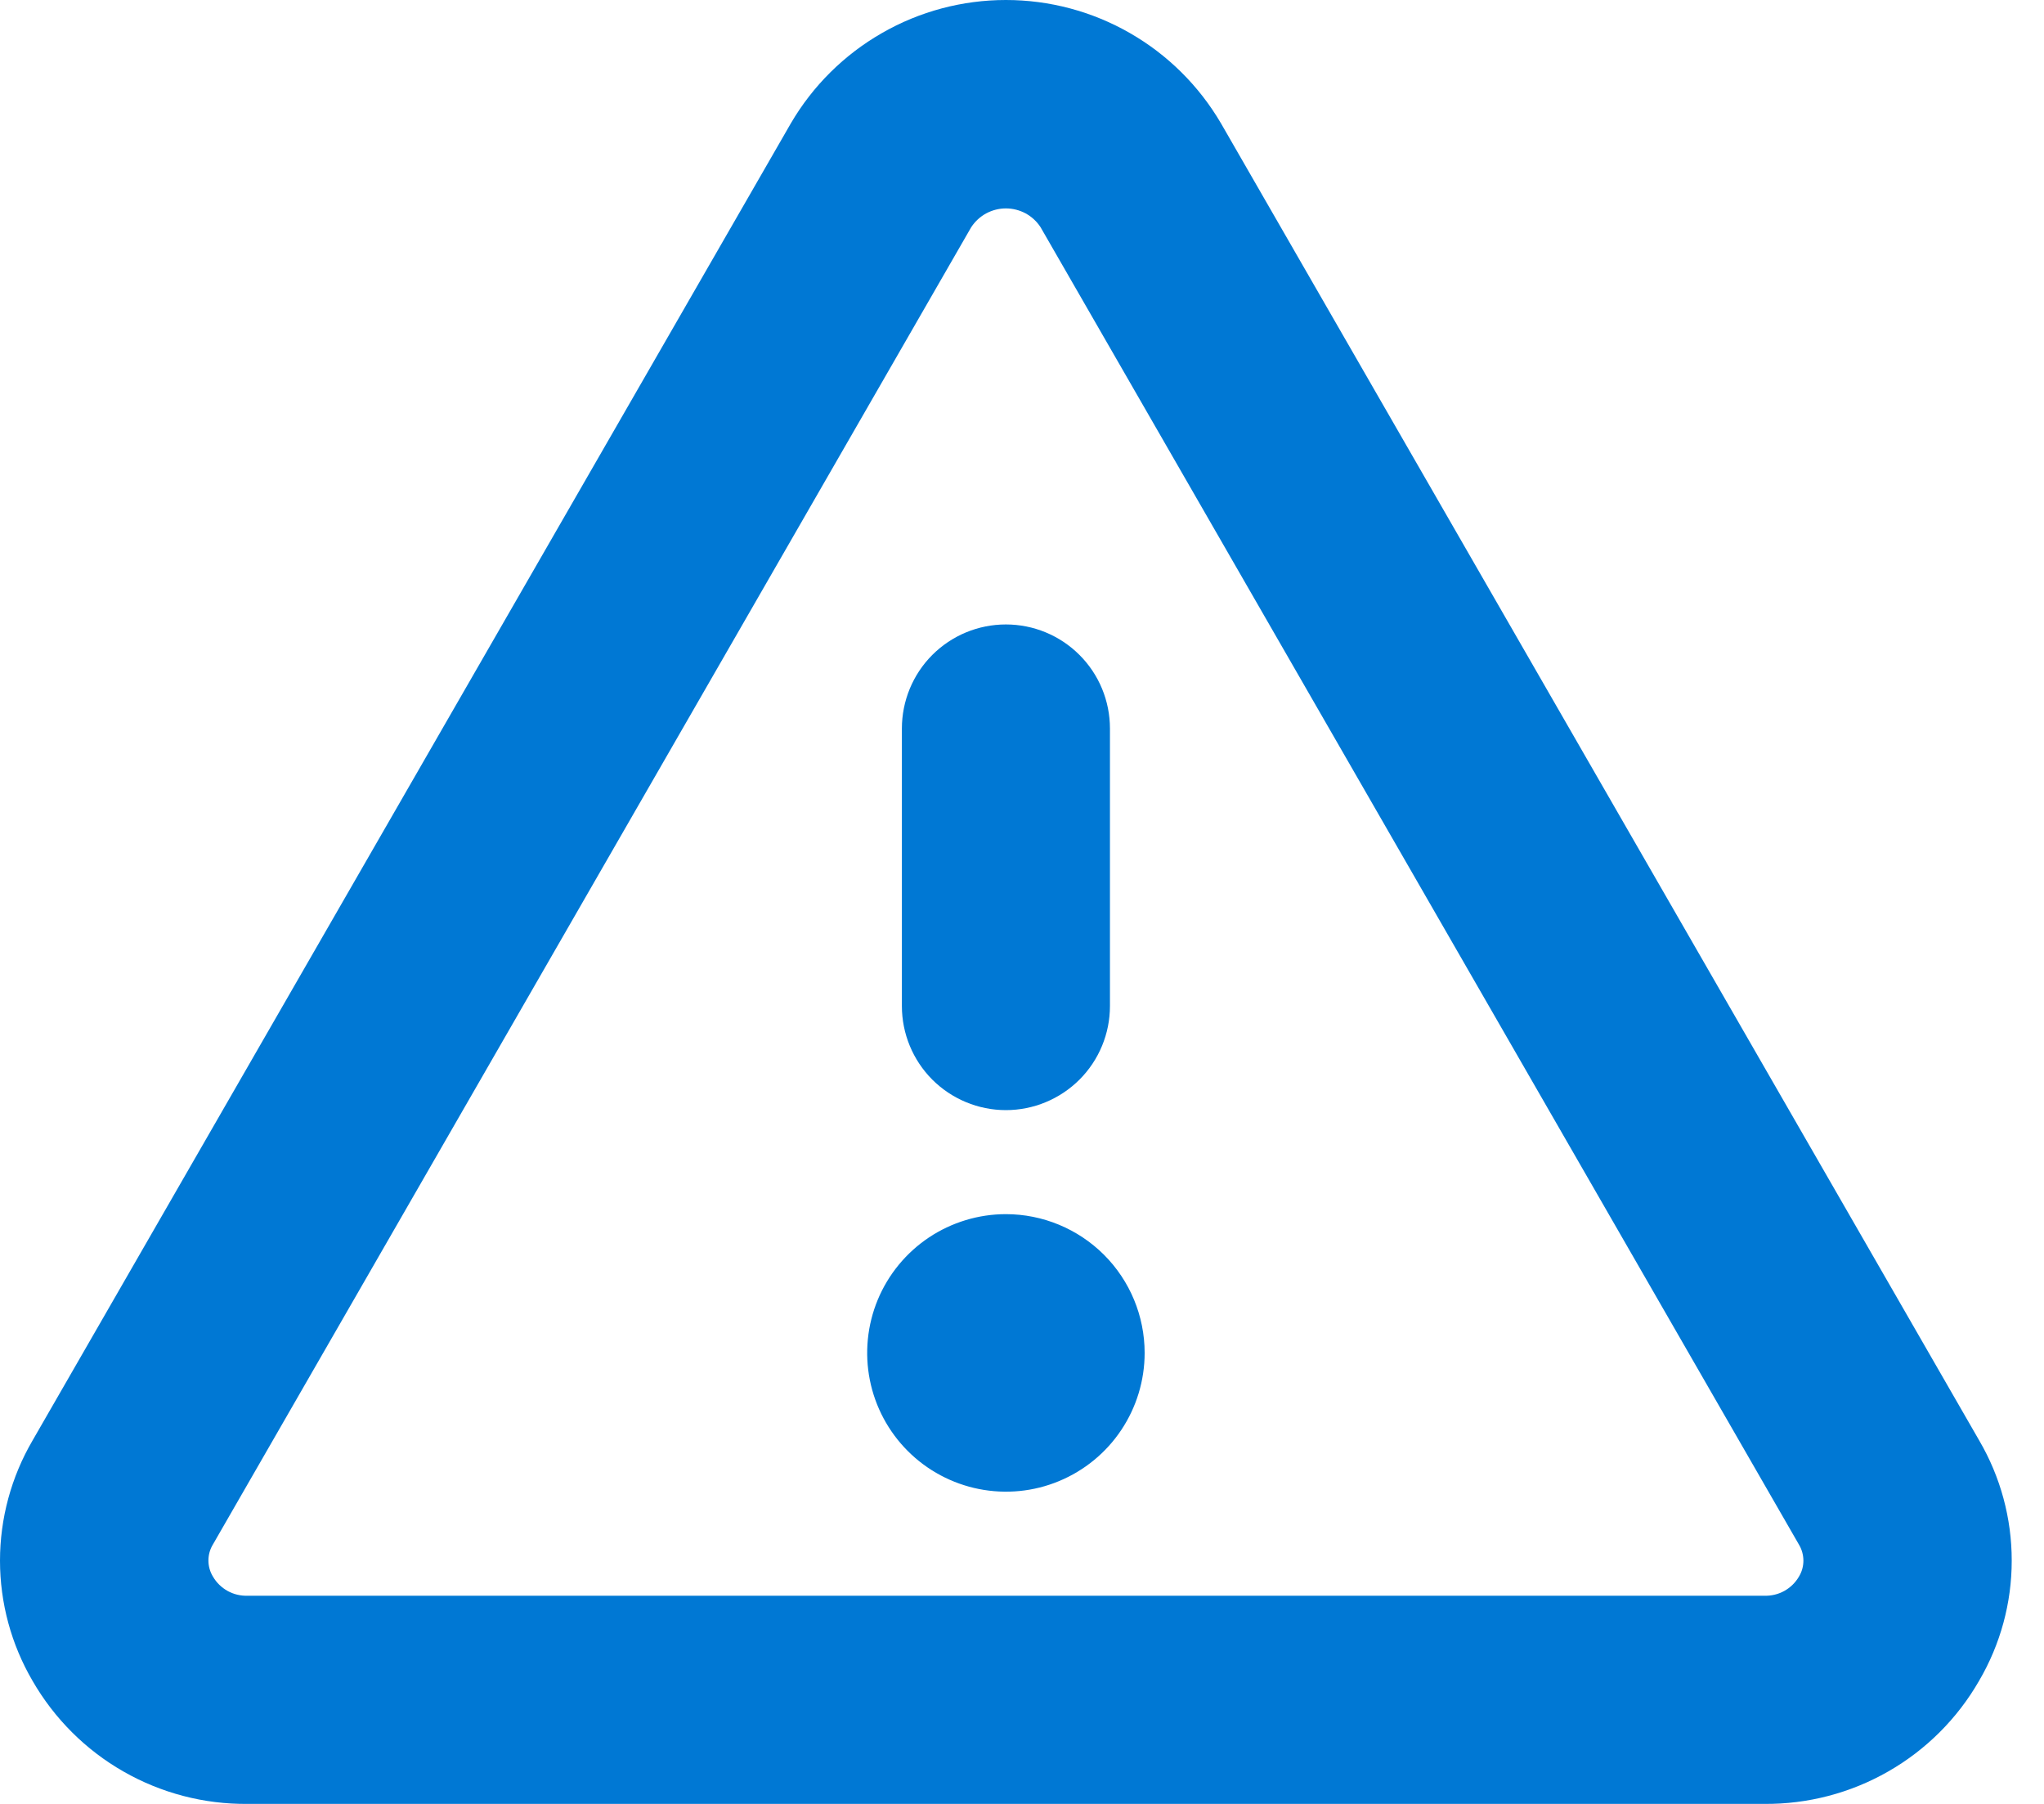
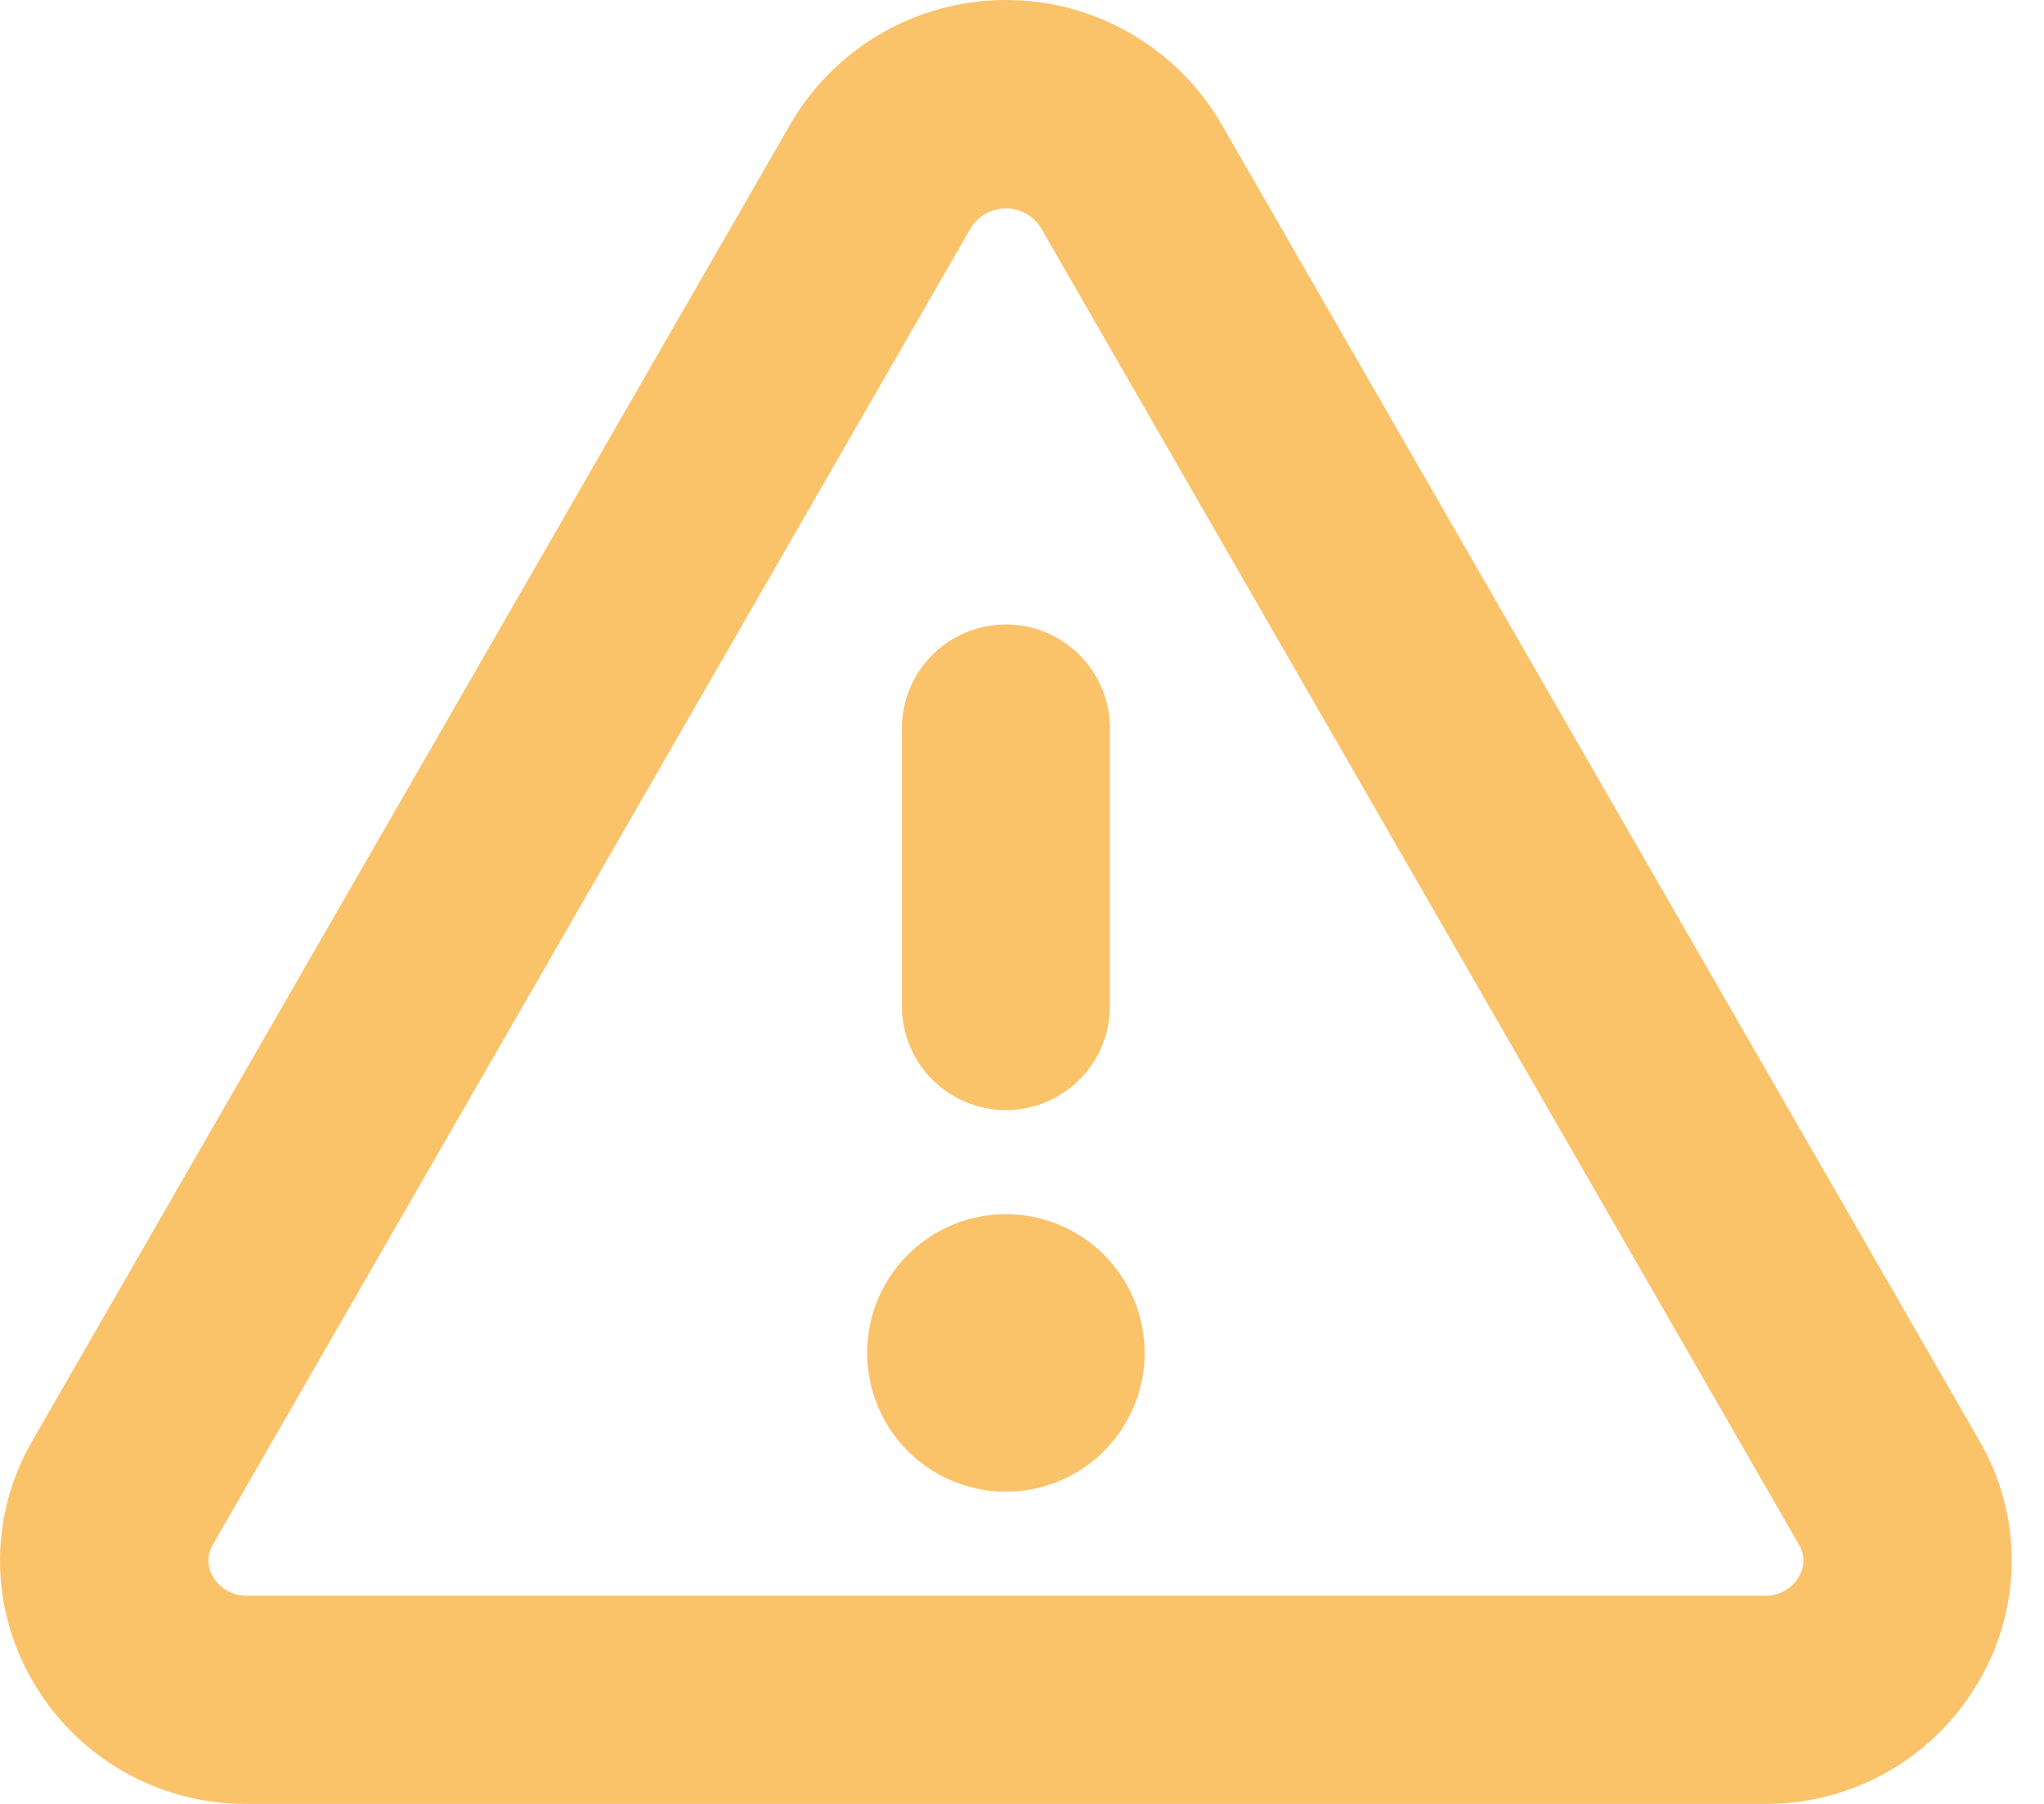
<svg xmlns="http://www.w3.org/2000/svg" width="34" height="30" viewBox="0 0 34 30" fill="none">
-   <path d="M32.923 23.957L20.311 2.053C19.945 1.428 19.423 0.91 18.795 0.55C18.167 0.189 17.456 0 16.732 0C16.009 0 15.297 0.189 14.67 0.55C14.042 0.91 13.519 1.428 13.154 2.053L0.541 23.957C0.187 24.563 0 25.253 0 25.955C0 26.657 0.187 27.347 0.541 27.953C0.903 28.581 1.424 29.102 2.053 29.461C2.682 29.821 3.395 30.007 4.12 30H29.345C30.069 30.006 30.782 29.82 31.41 29.46C32.038 29.101 32.559 28.581 32.92 27.953C33.275 27.347 33.463 26.658 33.463 25.955C33.464 25.253 33.277 24.563 32.923 23.957ZM29.923 26.221C29.865 26.321 29.78 26.403 29.679 26.459C29.577 26.515 29.462 26.542 29.346 26.538H4.12C4.004 26.542 3.889 26.515 3.787 26.459C3.686 26.403 3.601 26.321 3.543 26.221C3.493 26.14 3.467 26.047 3.467 25.952C3.467 25.857 3.493 25.764 3.543 25.683L16.155 3.779C16.218 3.683 16.303 3.604 16.404 3.549C16.505 3.495 16.618 3.466 16.732 3.466C16.847 3.466 16.96 3.495 17.061 3.549C17.161 3.604 17.247 3.683 17.309 3.779L29.921 25.683C29.971 25.764 29.997 25.857 29.998 25.952C29.998 26.047 29.973 26.14 29.923 26.221ZM15.002 16.731V12.116C15.002 11.657 15.184 11.216 15.508 10.892C15.833 10.567 16.273 10.385 16.732 10.385C17.191 10.385 17.631 10.567 17.956 10.892C18.281 11.216 18.463 11.657 18.463 12.116V16.731C18.463 17.19 18.281 17.63 17.956 17.955C17.631 18.279 17.191 18.462 16.732 18.462C16.273 18.462 15.833 18.279 15.508 17.955C15.184 17.63 15.002 17.19 15.002 16.731ZM19.04 22.5C19.04 22.956 18.905 23.402 18.651 23.782C18.398 24.162 18.037 24.457 17.615 24.632C17.194 24.807 16.73 24.852 16.282 24.763C15.835 24.674 15.423 24.454 15.101 24.132C14.778 23.809 14.558 23.398 14.469 22.95C14.38 22.503 14.426 22.038 14.6 21.617C14.775 21.195 15.071 20.835 15.45 20.581C15.83 20.328 16.276 20.192 16.732 20.192C17.344 20.192 17.931 20.436 18.364 20.868C18.797 21.301 19.04 21.888 19.04 22.5Z" fill="#0078D4" />
+   <path d="M32.923 23.957L20.311 2.053C19.945 1.428 19.423 0.91 18.795 0.55C18.167 0.189 17.456 0 16.732 0C16.009 0 15.297 0.189 14.67 0.55C14.042 0.91 13.519 1.428 13.154 2.053L0.541 23.957C0.187 24.563 0 25.253 0 25.955C0 26.657 0.187 27.347 0.541 27.953C0.903 28.581 1.424 29.102 2.053 29.461C2.682 29.821 3.395 30.007 4.12 30H29.345C30.069 30.006 30.782 29.82 31.41 29.46C32.038 29.101 32.559 28.581 32.92 27.953C33.275 27.347 33.463 26.658 33.463 25.955C33.464 25.253 33.277 24.563 32.923 23.957ZM29.923 26.221C29.865 26.321 29.78 26.403 29.679 26.459C29.577 26.515 29.462 26.542 29.346 26.538H4.12C4.004 26.542 3.889 26.515 3.787 26.459C3.686 26.403 3.601 26.321 3.543 26.221C3.493 26.14 3.467 26.047 3.467 25.952C3.467 25.857 3.493 25.764 3.543 25.683L16.155 3.779C16.218 3.683 16.303 3.604 16.404 3.549C16.505 3.495 16.618 3.466 16.732 3.466C16.847 3.466 16.96 3.495 17.061 3.549C17.161 3.604 17.247 3.683 17.309 3.779L29.921 25.683C29.971 25.764 29.997 25.857 29.998 25.952C29.998 26.047 29.973 26.14 29.923 26.221ZM15.002 16.731V12.116C15.002 11.657 15.184 11.216 15.508 10.892C15.833 10.567 16.273 10.385 16.732 10.385C17.191 10.385 17.631 10.567 17.956 10.892C18.281 11.216 18.463 11.657 18.463 12.116V16.731C18.463 17.19 18.281 17.63 17.956 17.955C17.631 18.279 17.191 18.462 16.732 18.462C16.273 18.462 15.833 18.279 15.508 17.955C15.184 17.63 15.002 17.19 15.002 16.731ZM19.04 22.5C19.04 22.956 18.905 23.402 18.651 23.782C18.398 24.162 18.037 24.457 17.615 24.632C17.194 24.807 16.73 24.852 16.282 24.763C15.835 24.674 15.423 24.454 15.101 24.132C14.778 23.809 14.558 23.398 14.469 22.95C14.38 22.503 14.426 22.038 14.6 21.617C14.775 21.195 15.071 20.835 15.45 20.581C15.83 20.328 16.276 20.192 16.732 20.192C17.344 20.192 17.931 20.436 18.364 20.868C18.797 21.301 19.04 21.888 19.04 22.5Z" fill="#FAC269" />
</svg>
